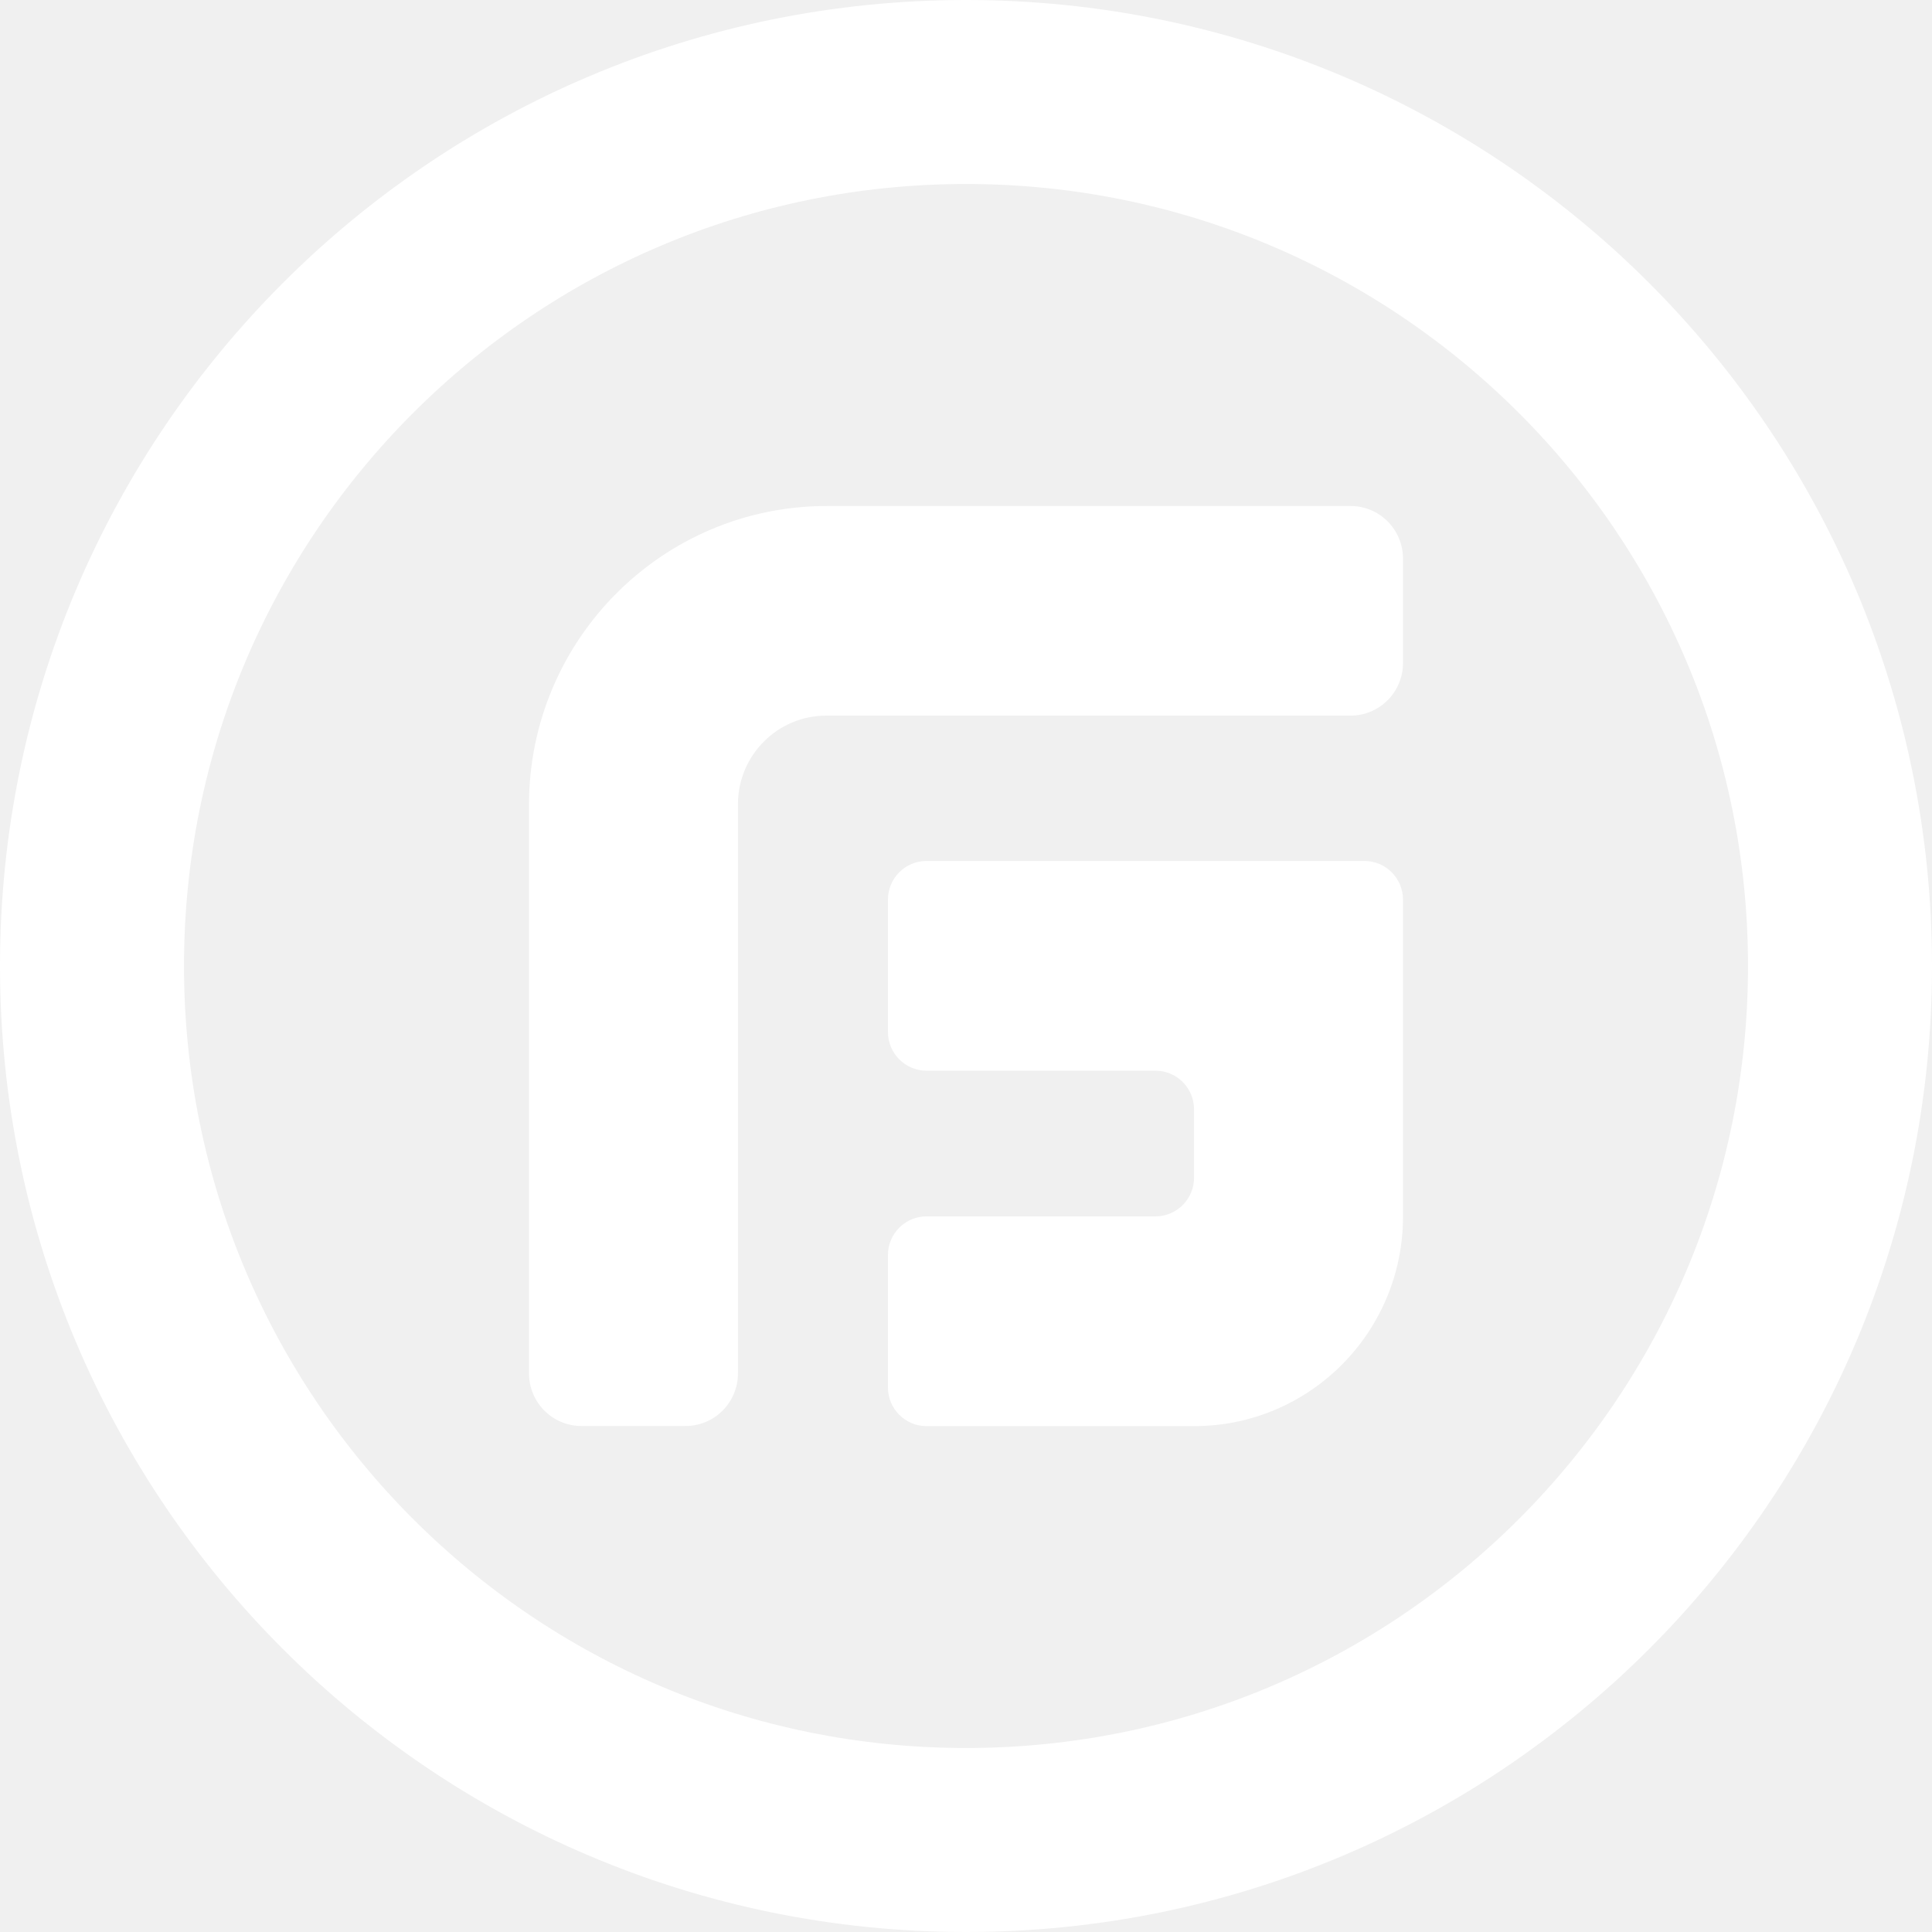
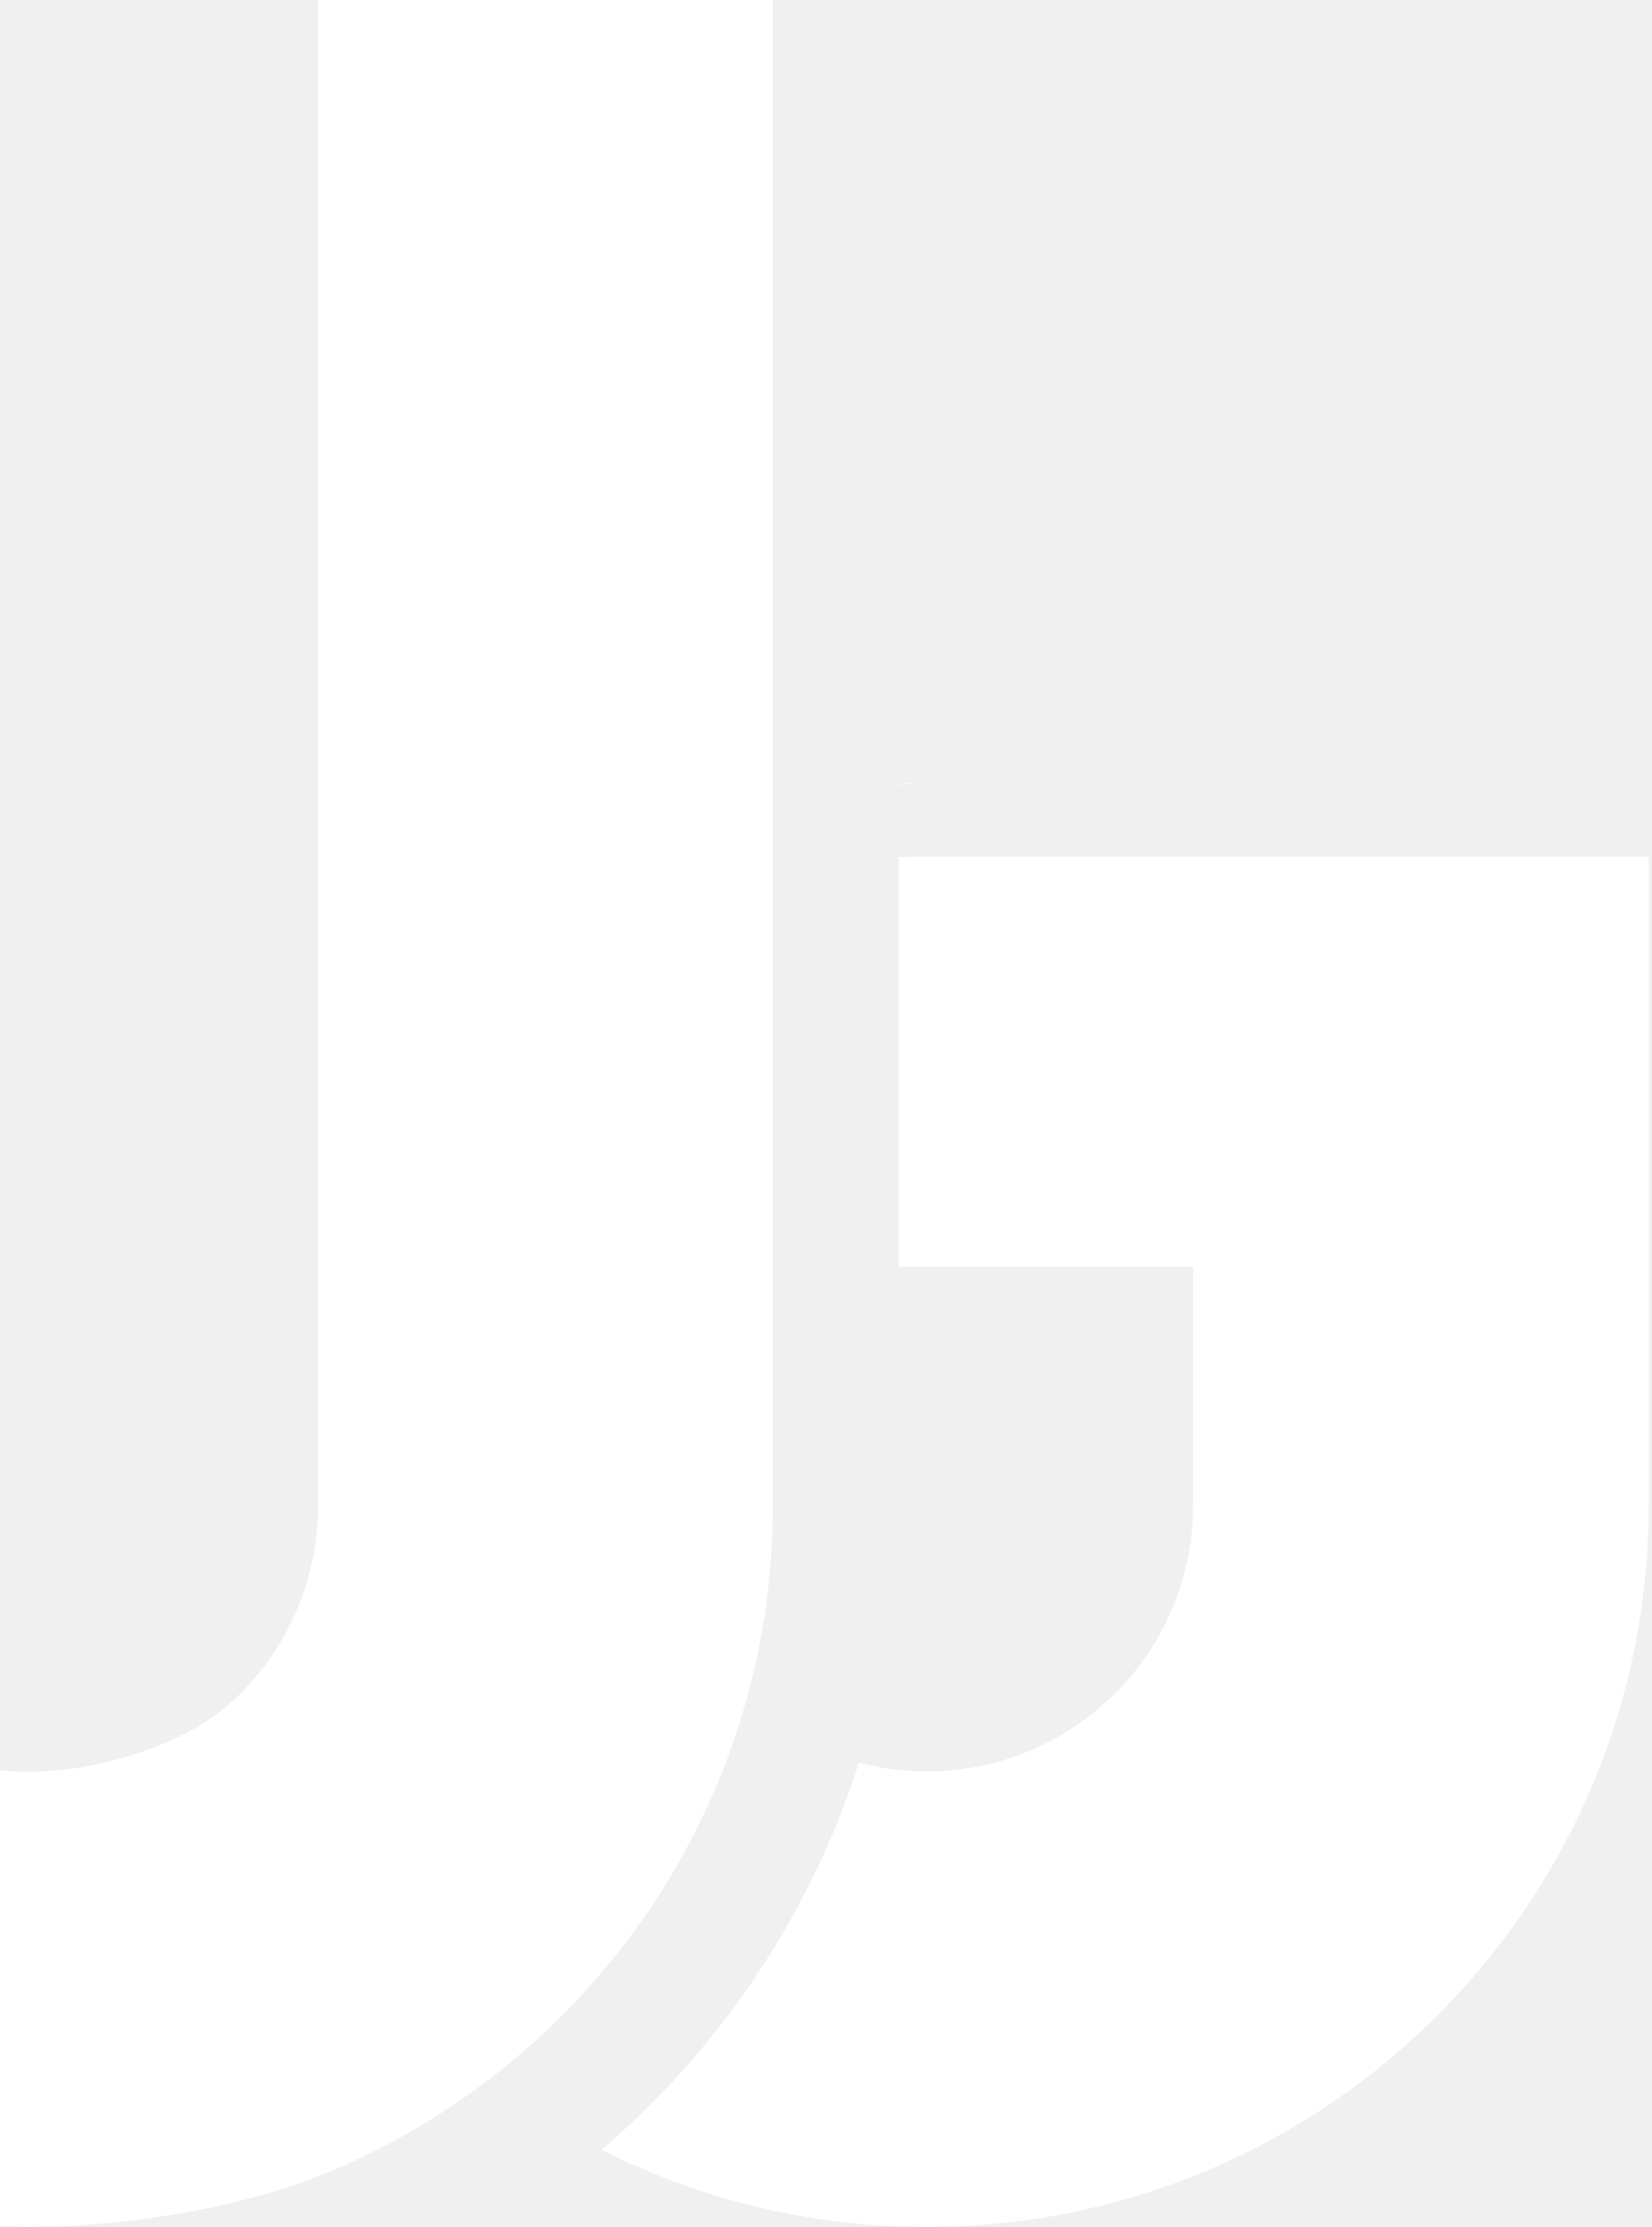
- <svg xmlns="http://www.w3.org/2000/svg" width="84" height="84" viewBox="0 0 84 84" fill="none">
-   <g clip-path="url(#clip0_255_2827)">
-     <path d="M61 24.289V28.825C61 30.091 59.98 31.114 58.719 31.114H35.926C33.806 31.114 32.085 32.84 32.085 34.967V59.711C32.085 60.977 31.065 62 29.804 62H25.281C24.02 62 23 60.977 23 59.711V34.992C23 27.818 28.799 22 35.951 22H58.719C59.98 22 61 23.023 61 24.289Z" fill="white" />
-     <path d="M61 39.124V52.896C61 57.924 56.937 62.005 51.92 62.005H40.282C39.358 62.005 38.606 61.251 38.606 60.324V54.567C38.606 53.641 39.358 52.886 40.282 52.886H50.239C51.163 52.886 51.915 52.132 51.915 51.205V48.233C51.915 47.306 51.163 46.552 50.239 46.552H40.282C39.358 46.552 38.606 45.797 38.606 44.871V39.114C38.606 38.187 39.358 37.433 40.282 37.433H59.324C60.248 37.433 61 38.187 61 39.114V39.124Z" fill="white" />
-   </g>
-   <circle cx="42" cy="42" r="38" stroke="white" stroke-width="8" />
-   <defs>
-     <clipPath id="clip0_255_2827">
-       <rect width="38" height="40" fill="white" transform="translate(23 22)" />
-     </clipPath>
-   </defs>
+ <svg xmlns="http://www.w3.org/2000/svg" width="227" height="306" viewBox="0 0 227 306" fill="none">
+   <path d="M106.223 0V206.887C106.223 216.182 104.944 225.179 102.549 233.715C96.683 254.663 84.105 272.802 67.276 285.667C60.131 291.143 52.217 295.656 43.715 299.033C32.406 303.527 16.752 306 3.847 306C2.558 306 1.279 305.971 0 305.923V243.251C1.269 243.385 2.548 243.453 3.847 243.453C13.444 243.453 25.492 239.758 32.002 233.715C39.205 227.037 43.715 217.491 43.715 206.887V0H106.223Z" fill="white" />
+   <path d="M226.604 117.692V206.802C226.604 248.667 200.67 284.465 163.984 299.027C152.655 303.524 140.304 306 127.375 306C120.102 306 113.011 305.22 106.181 303.727C97.915 301.935 90.034 299.104 82.684 295.386C91.865 287.547 99.803 278.301 106.181 267.977C107.539 265.791 108.83 263.547 110.034 261.255C113.252 255.197 115.94 248.821 118.04 242.195C121.017 242.985 124.148 243.399 127.375 243.399C147.597 243.399 163.984 227.017 163.984 206.802V174.057H123.522V117.769C124.803 117.721 126.084 117.692 127.375 117.692H226.604Z" fill="white" />
+   <path opacity="0.5" d="M127.408 107.604C126.169 107.604 124.939 107.731 123.709 107.941V107.604H127.408Z" fill="white" />
</svg>
